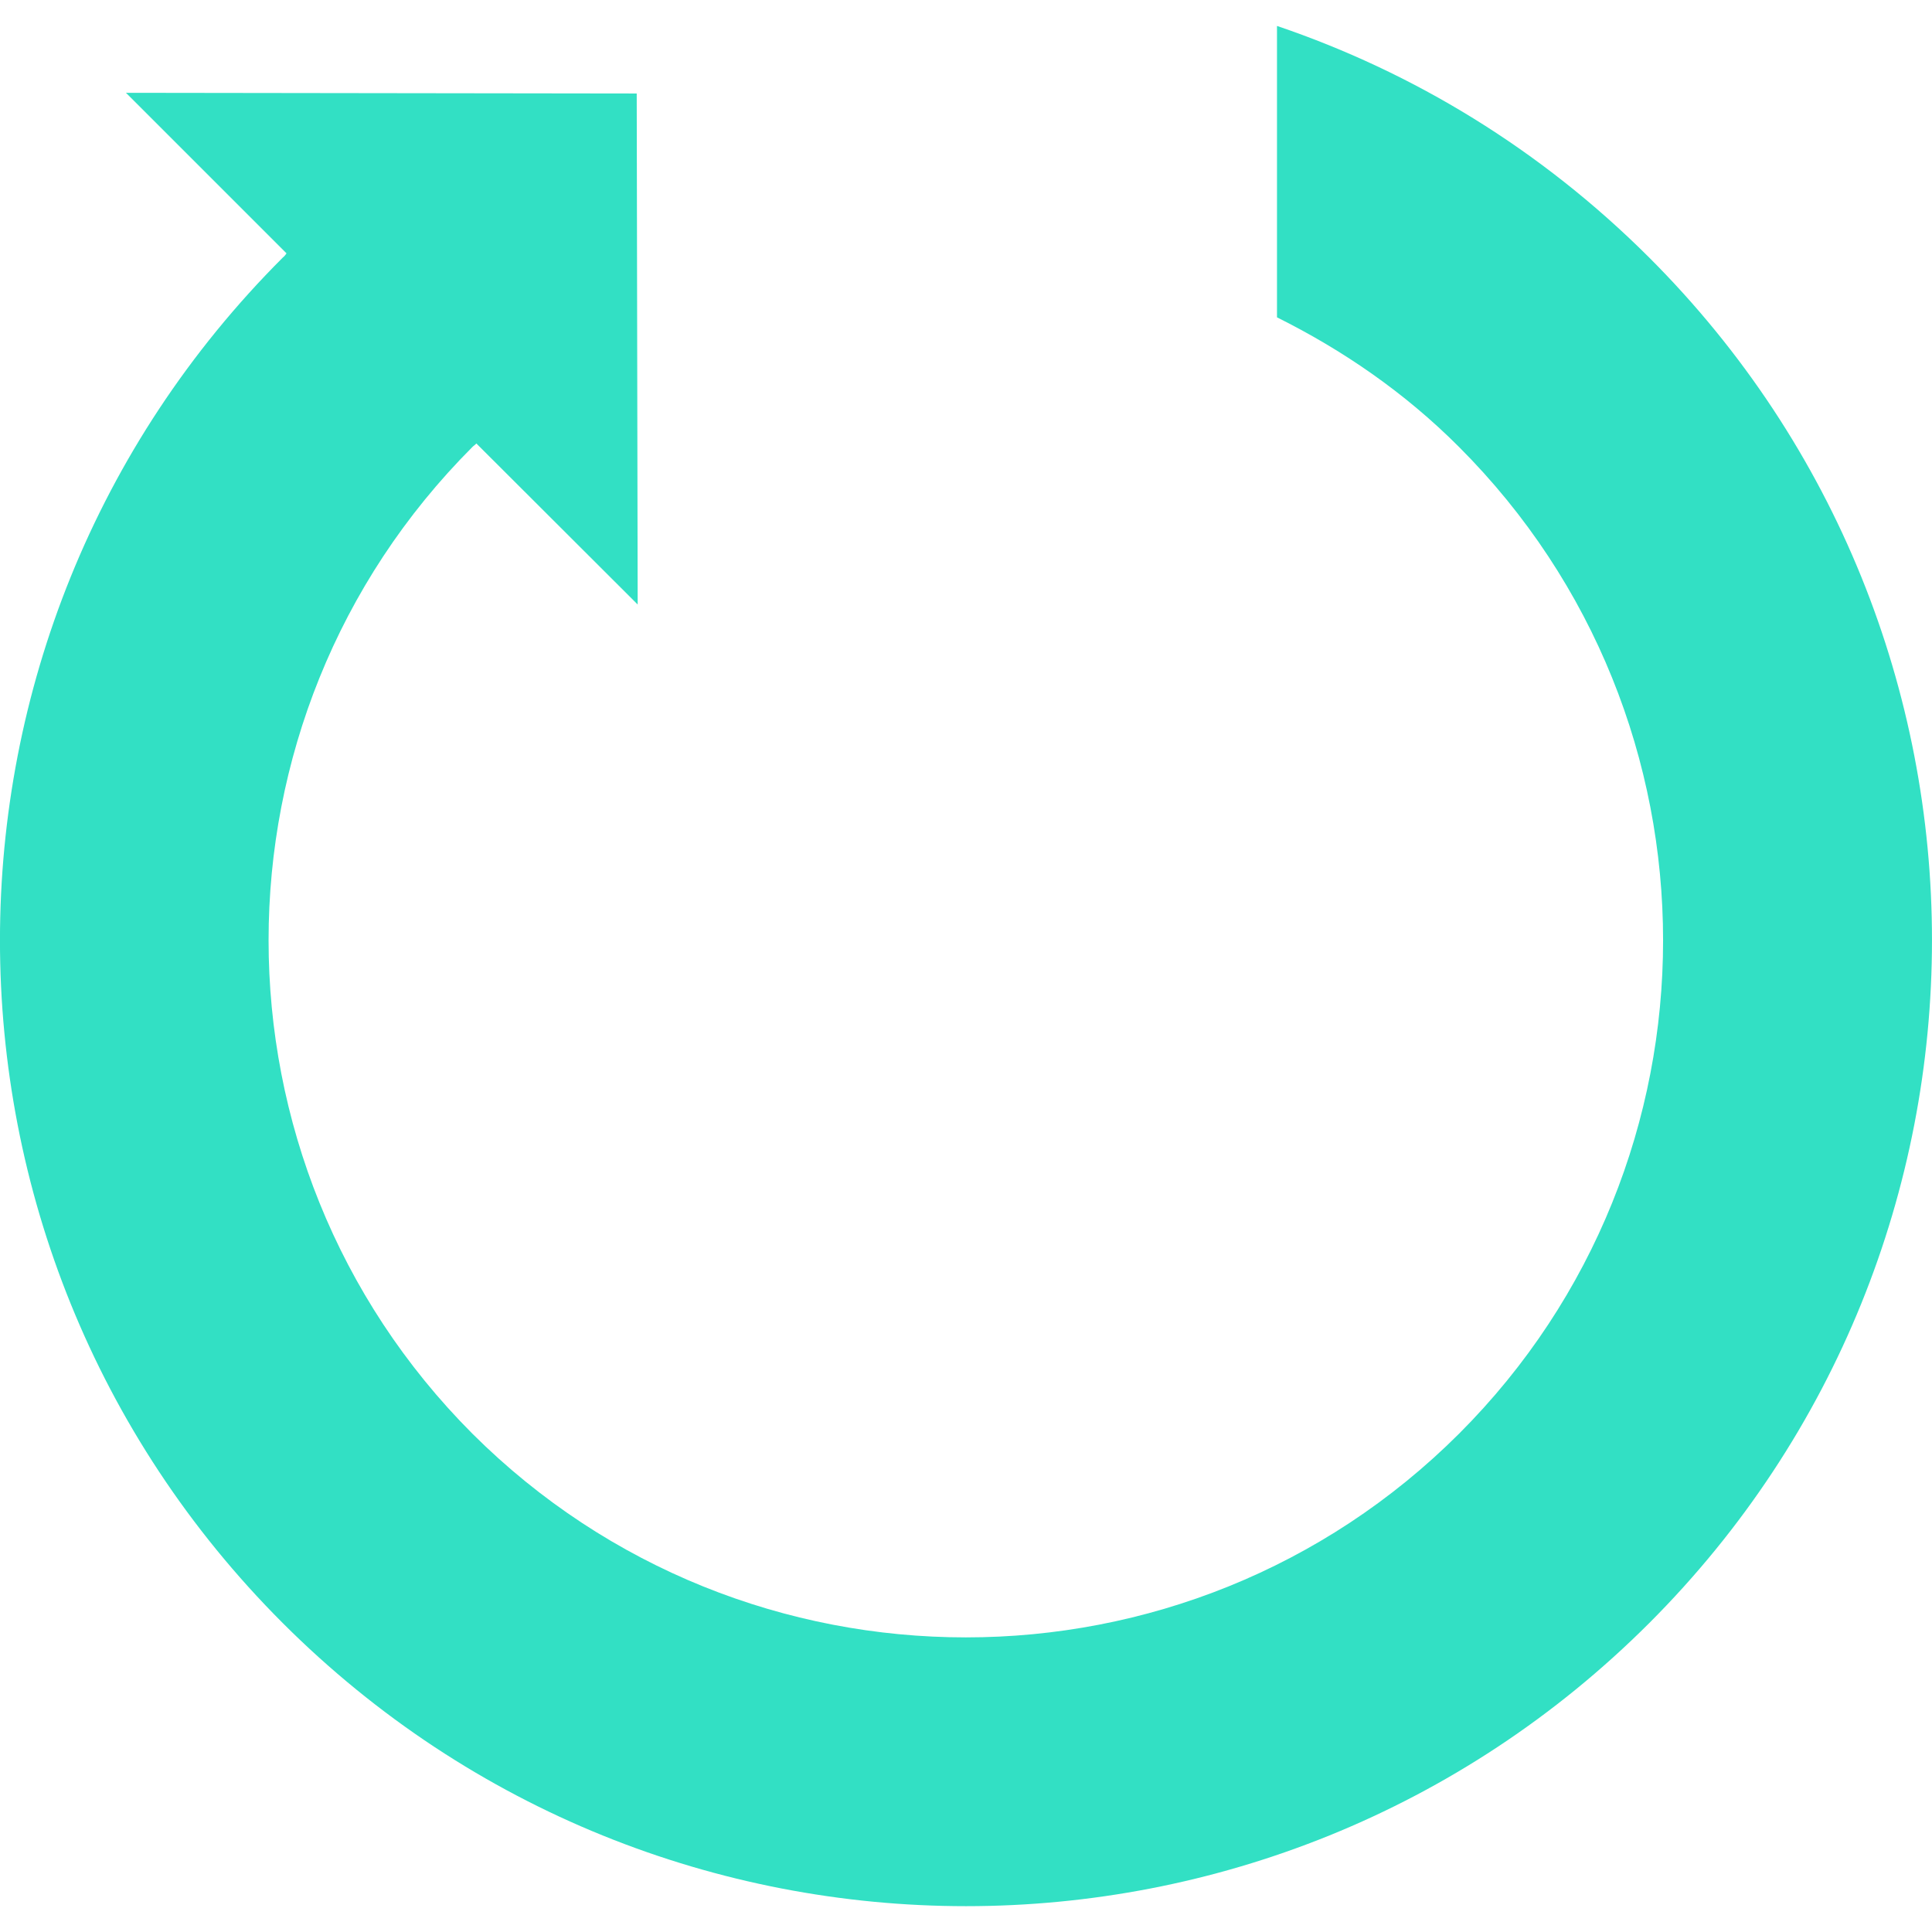
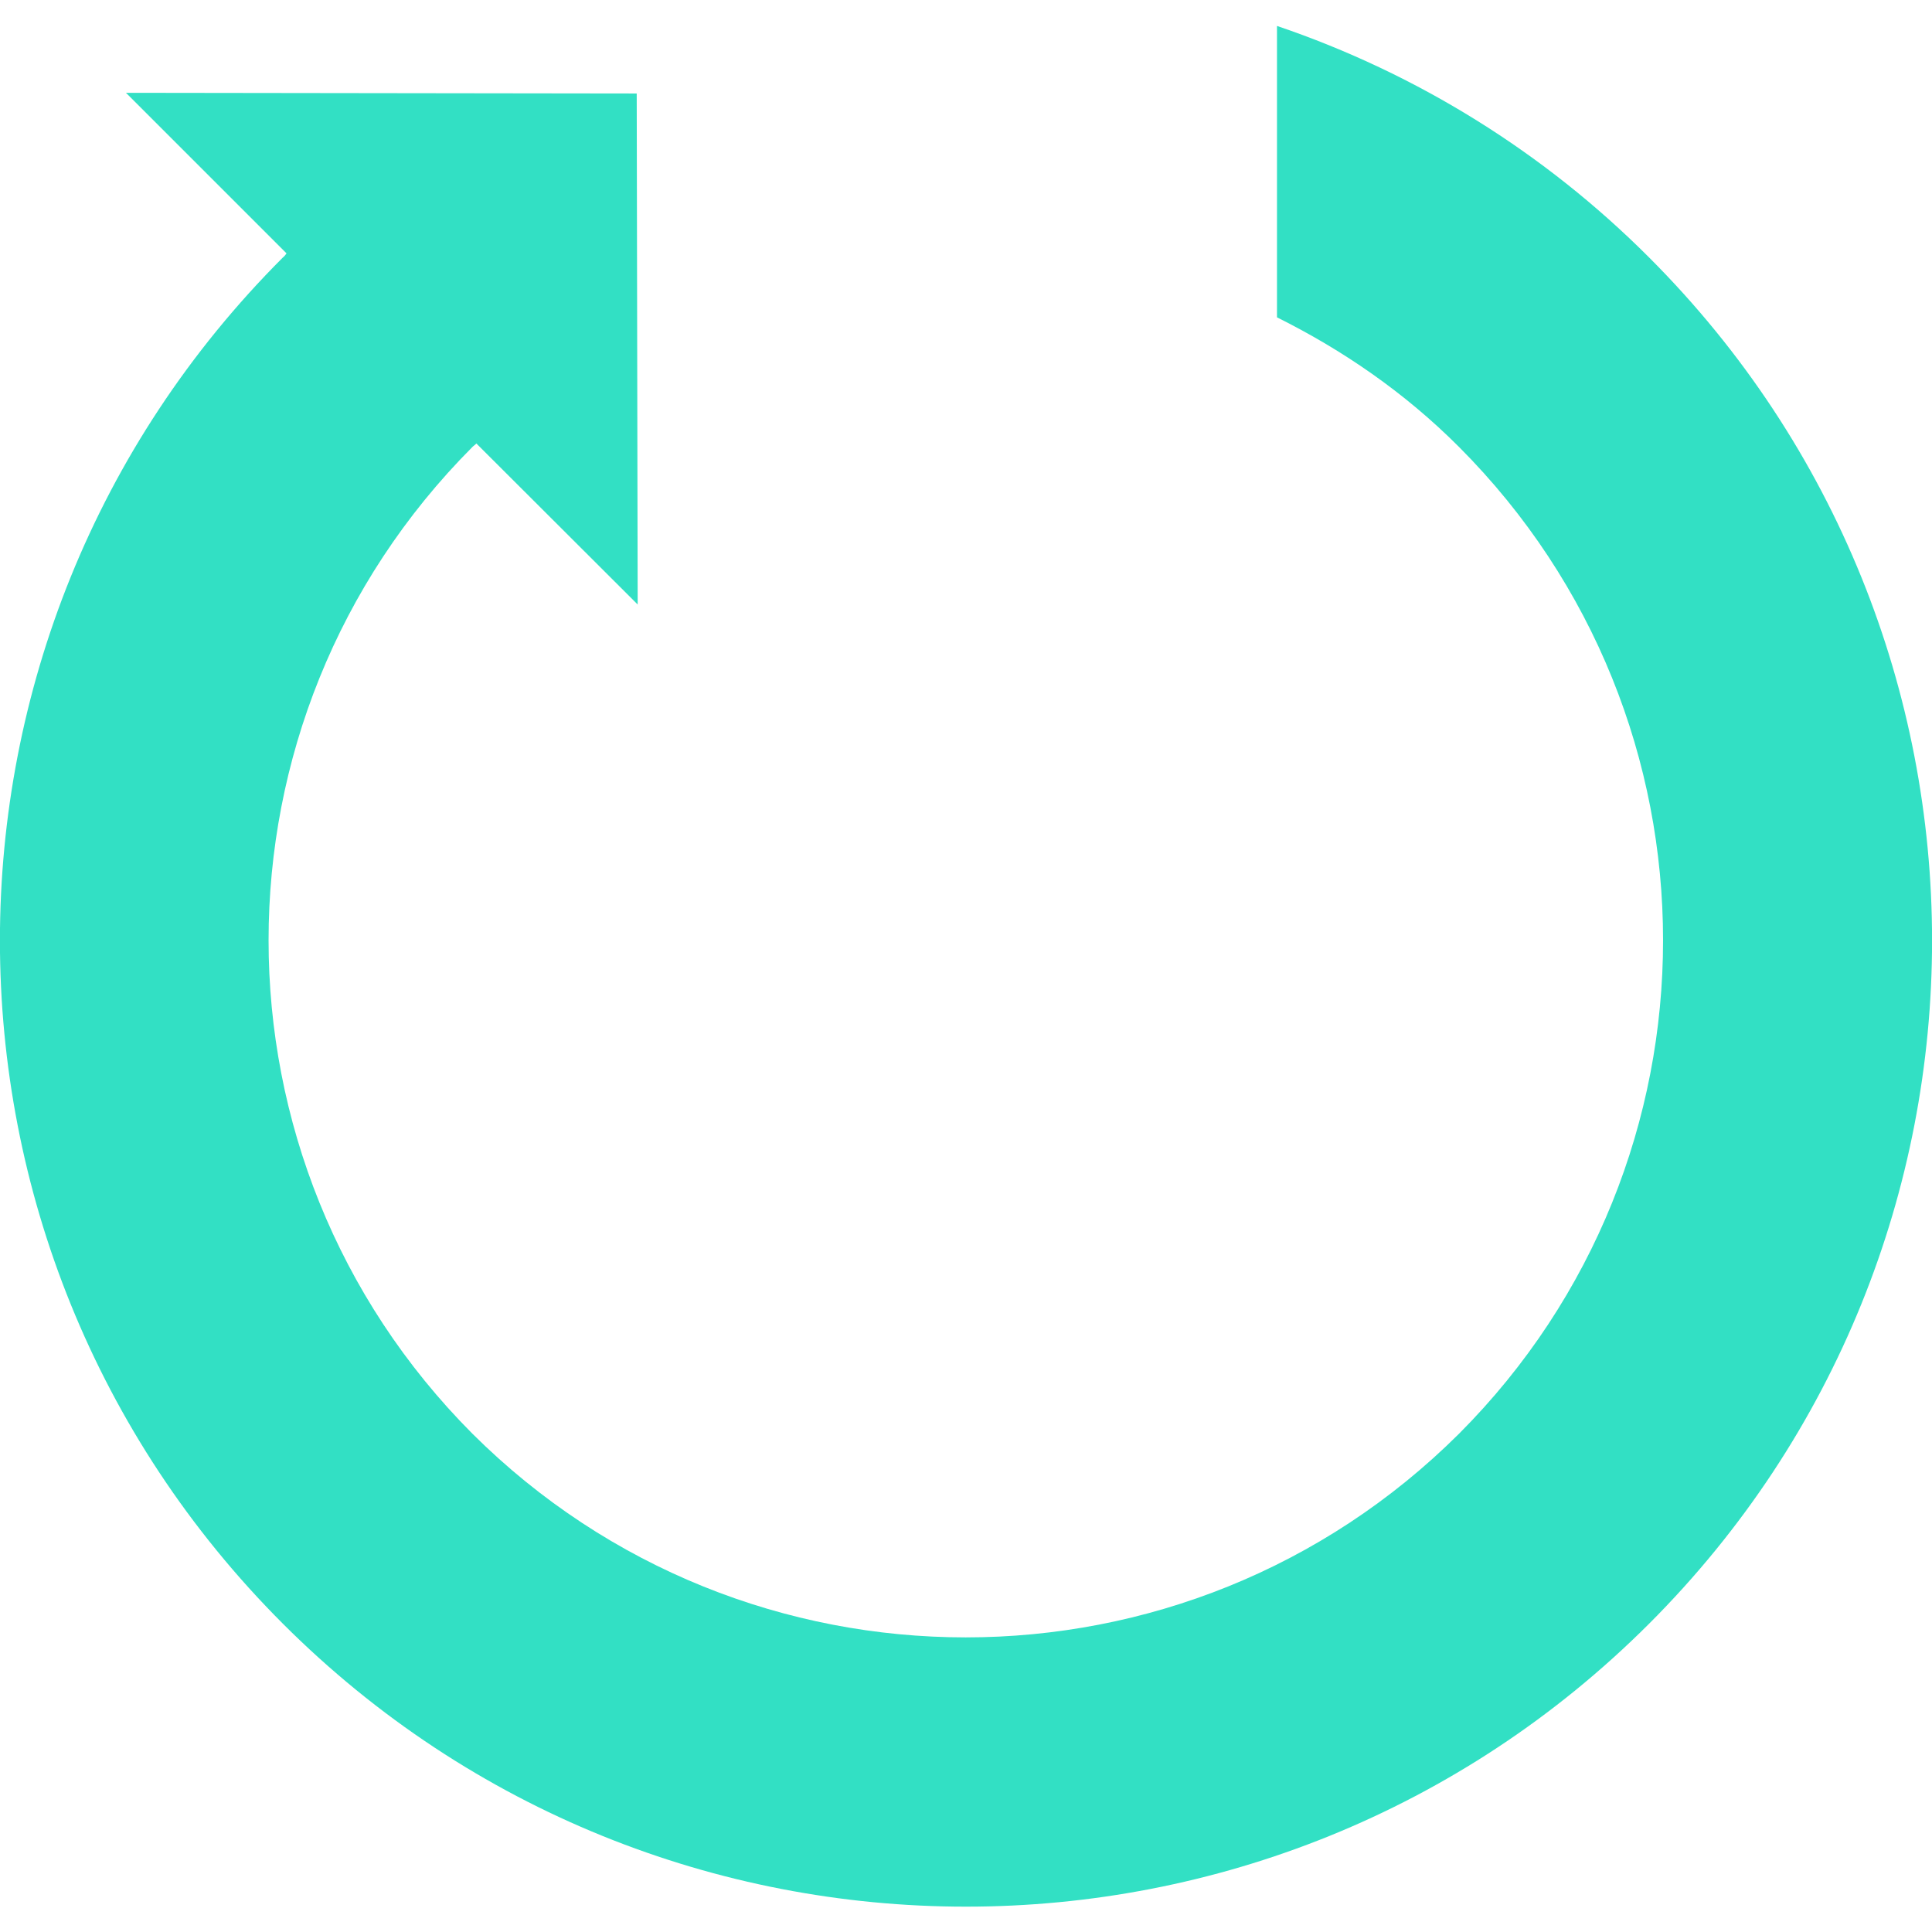
- <svg xmlns="http://www.w3.org/2000/svg" version="1.1" id="Capa_1" x="0px" y="0px" viewBox="0 0 14.155 14.155" style="enable-background:new 0 0 14.155 14.155; fill: rgb(50, 224, 196);" xml:space="preserve">
-   <g>
-     <path d="M12.083,1.887c-0.795-0.794-1.73-1.359-2.727-1.697v2.135c0.48,0.239,0.935,0.55,1.334,0.95   c1.993,1.994,1.993,5.236,0,7.229c-1.993,1.99-5.233,1.99-7.229,0c-1.991-1.995-1.991-5.235,0-7.229   C3.466,3.269,3.482,3.259,3.489,3.25h0.002l1.181,1.179L4.665,0.685L0.923,0.68l1.176,1.176C2.092,1.868,2.081,1.88,2.072,1.887   c-2.763,2.762-2.763,7.243,0,10.005c2.767,2.765,7.245,2.765,10.011,0C14.844,9.13,14.847,4.649,12.083,1.887z" />
-   </g>
-   <g>
- </g>
-   <g>
- </g>
-   <g>
- </g>
-   <g>
- </g>
-   <g>
- </g>
-   <g>
- </g>
-   <g>
- </g>
-   <g>
- </g>
-   <g>
- </g>
-   <g>
- </g>
-   <g>
- </g>
-   <g>
- </g>
-   <g>
- </g>
-   <g>
- </g>
-   <g>
- </g>
+ <svg xmlns="http://www.w3.org/2000/svg" viewBox="0 0 14.155 14.155" fill="#32e0c4">
+   <path d="M12.083 1.887A7.054 7.054 0 009.356.19v2.135c.48.239.935.55 1.334.95a5.118 5.118 0 010 7.229 5.123 5.123 0 01-7.229 0 5.121 5.121 0 010-7.229c.005-.006.021-.016.028-.025h.002l1.181 1.179L4.665.685.923.68l1.176 1.176a.118.118 0 01-.027.031 7.078 7.078 0 1010.011 0z" />
</svg>
